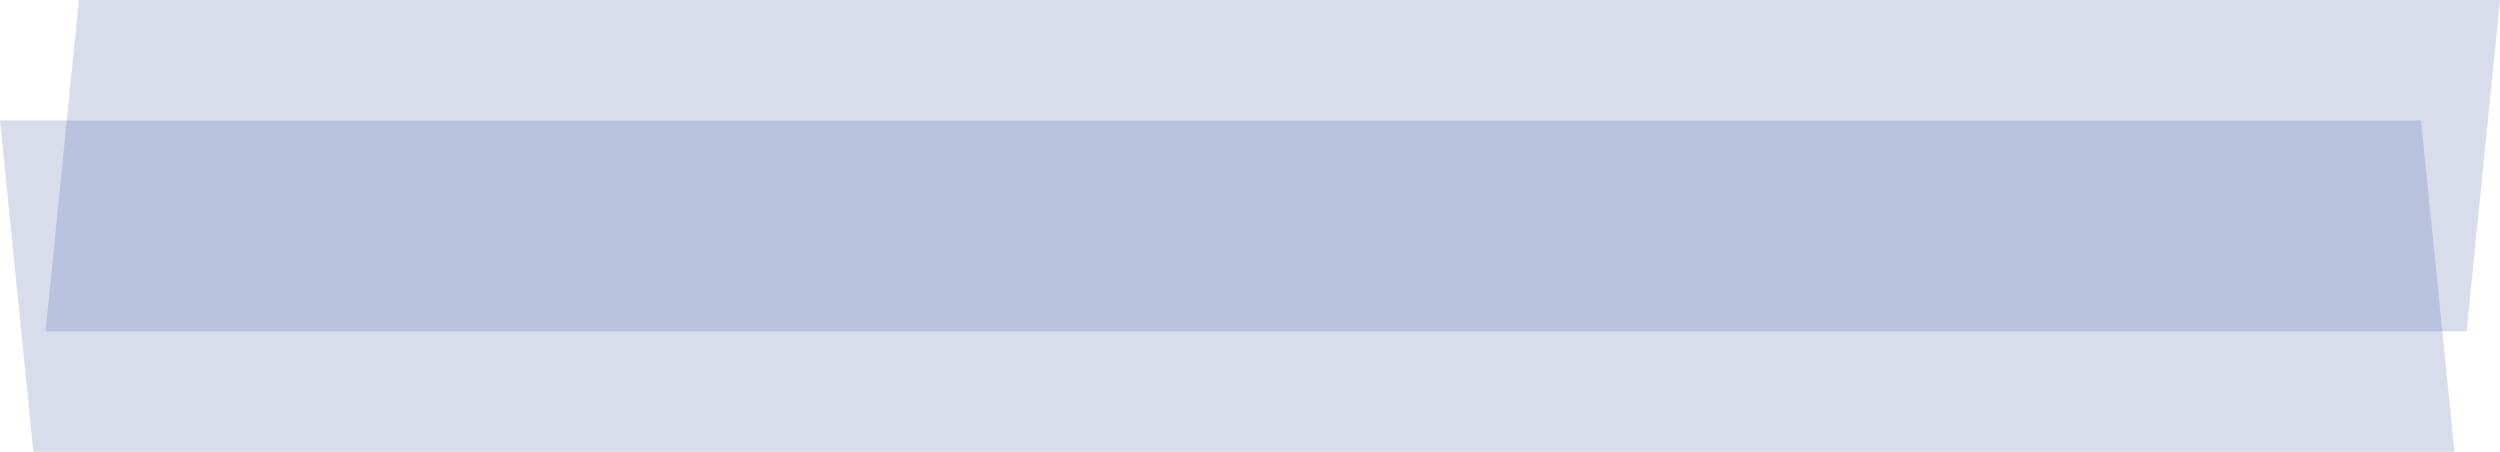
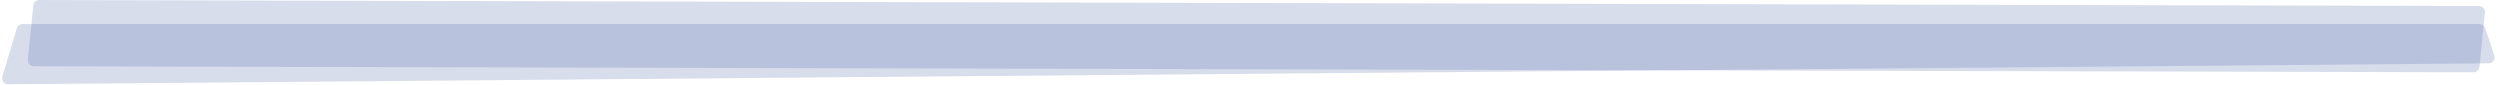
- <svg xmlns="http://www.w3.org/2000/svg" width="83" height="15" viewBox="0 0 83 15" fill="none">
-   <path d="M0 4H80.379L81.488 15H1.109L0 4Z" fill="#4056A1" fill-opacity="0.2" />
-   <path d="M2.621 0H83L81.891 11H1.512L2.621 0Z" fill="#4056A1" fill-opacity="0.2" />
+ <svg xmlns="http://www.w3.org/2000/svg" width="415" height="14" viewBox="0 0 415 14" fill="none">
+   <path d="M2.786 4.713C2.913 4.29 3.302 4 3.744 4H411.588C412.017 4 412.399 4.274 412.536 4.68L414.059 9.192C414.276 9.837 413.8 10.506 413.119 10.512L1.356 13.989C0.683 13.994 0.196 13.346 0.39 12.701L2.786 4.713Z" fill="#4056A1" fill-opacity="0.2" />
+   <path d="M5.53 0.902C5.581 0.39 6.013 0.001 6.527 0.002L411.506 0.997C412.096 0.999 412.557 1.51 412.498 2.098L411.591 11.098C411.539 11.61 411.108 11.999 410.593 11.998L5.615 11.003C5.024 11.001 4.563 10.49 4.622 9.902L5.53 0.902Z" fill="#4056A1" fill-opacity="0.2" />
</svg>
